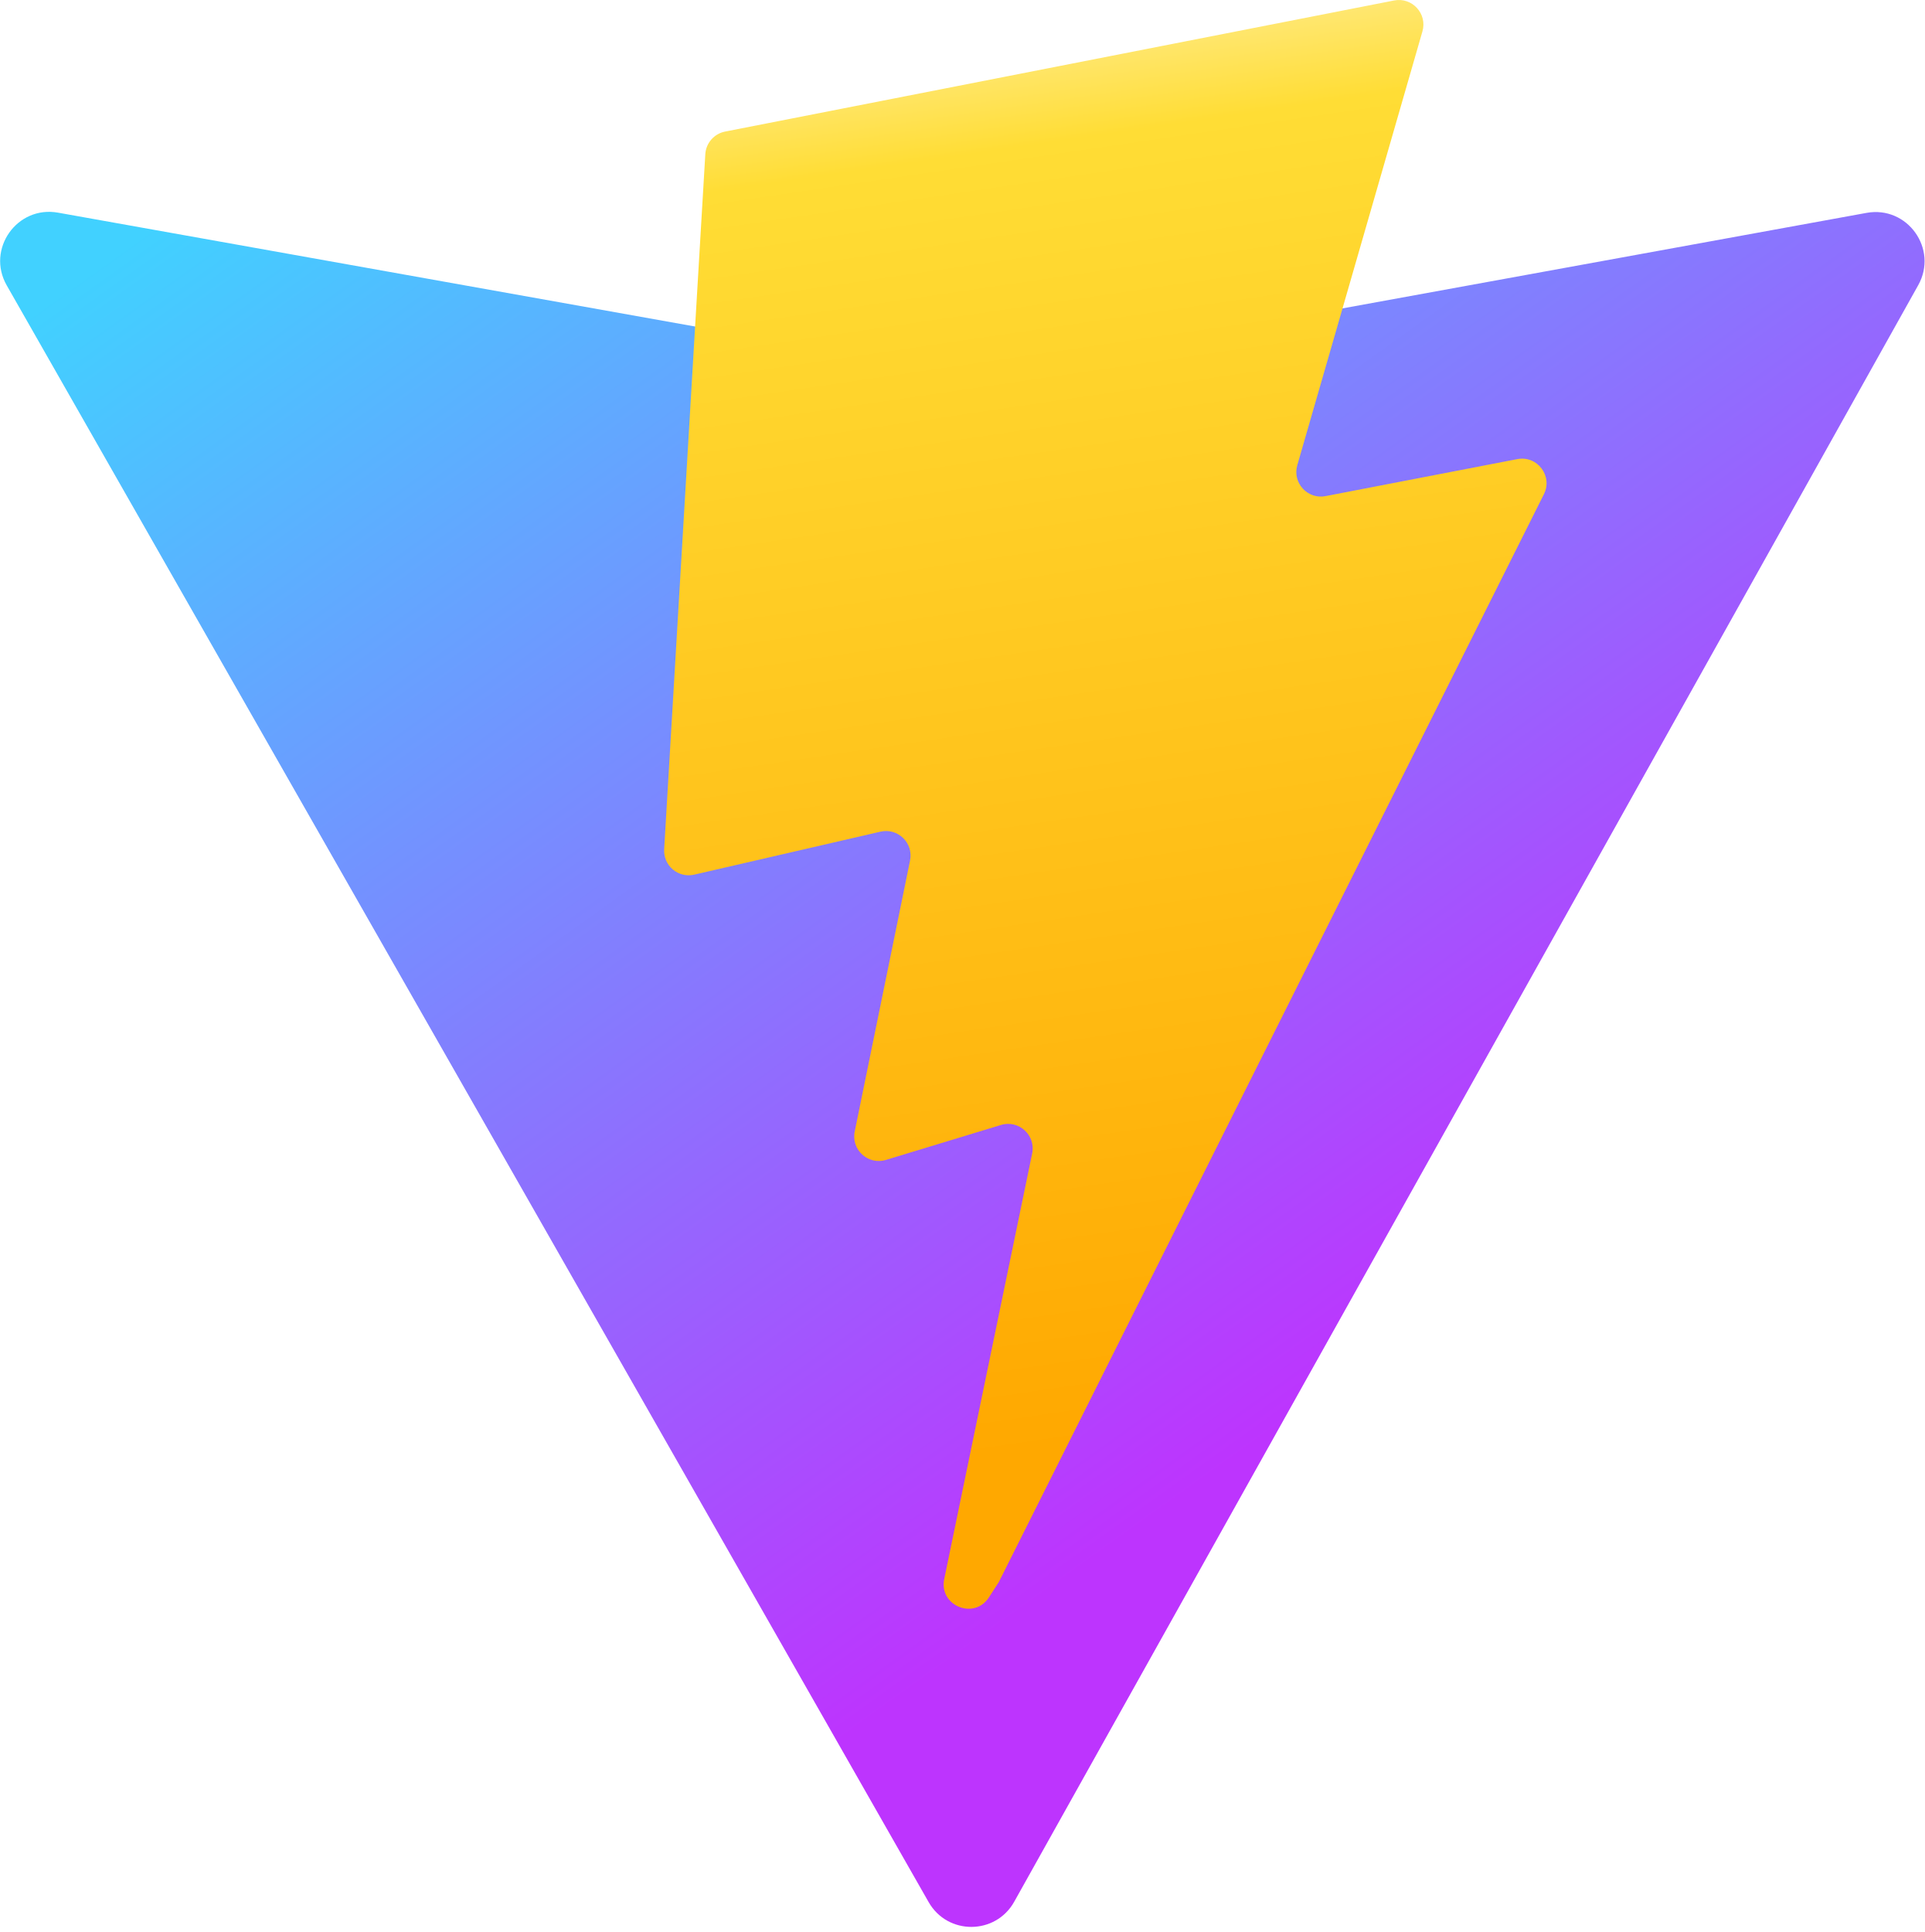
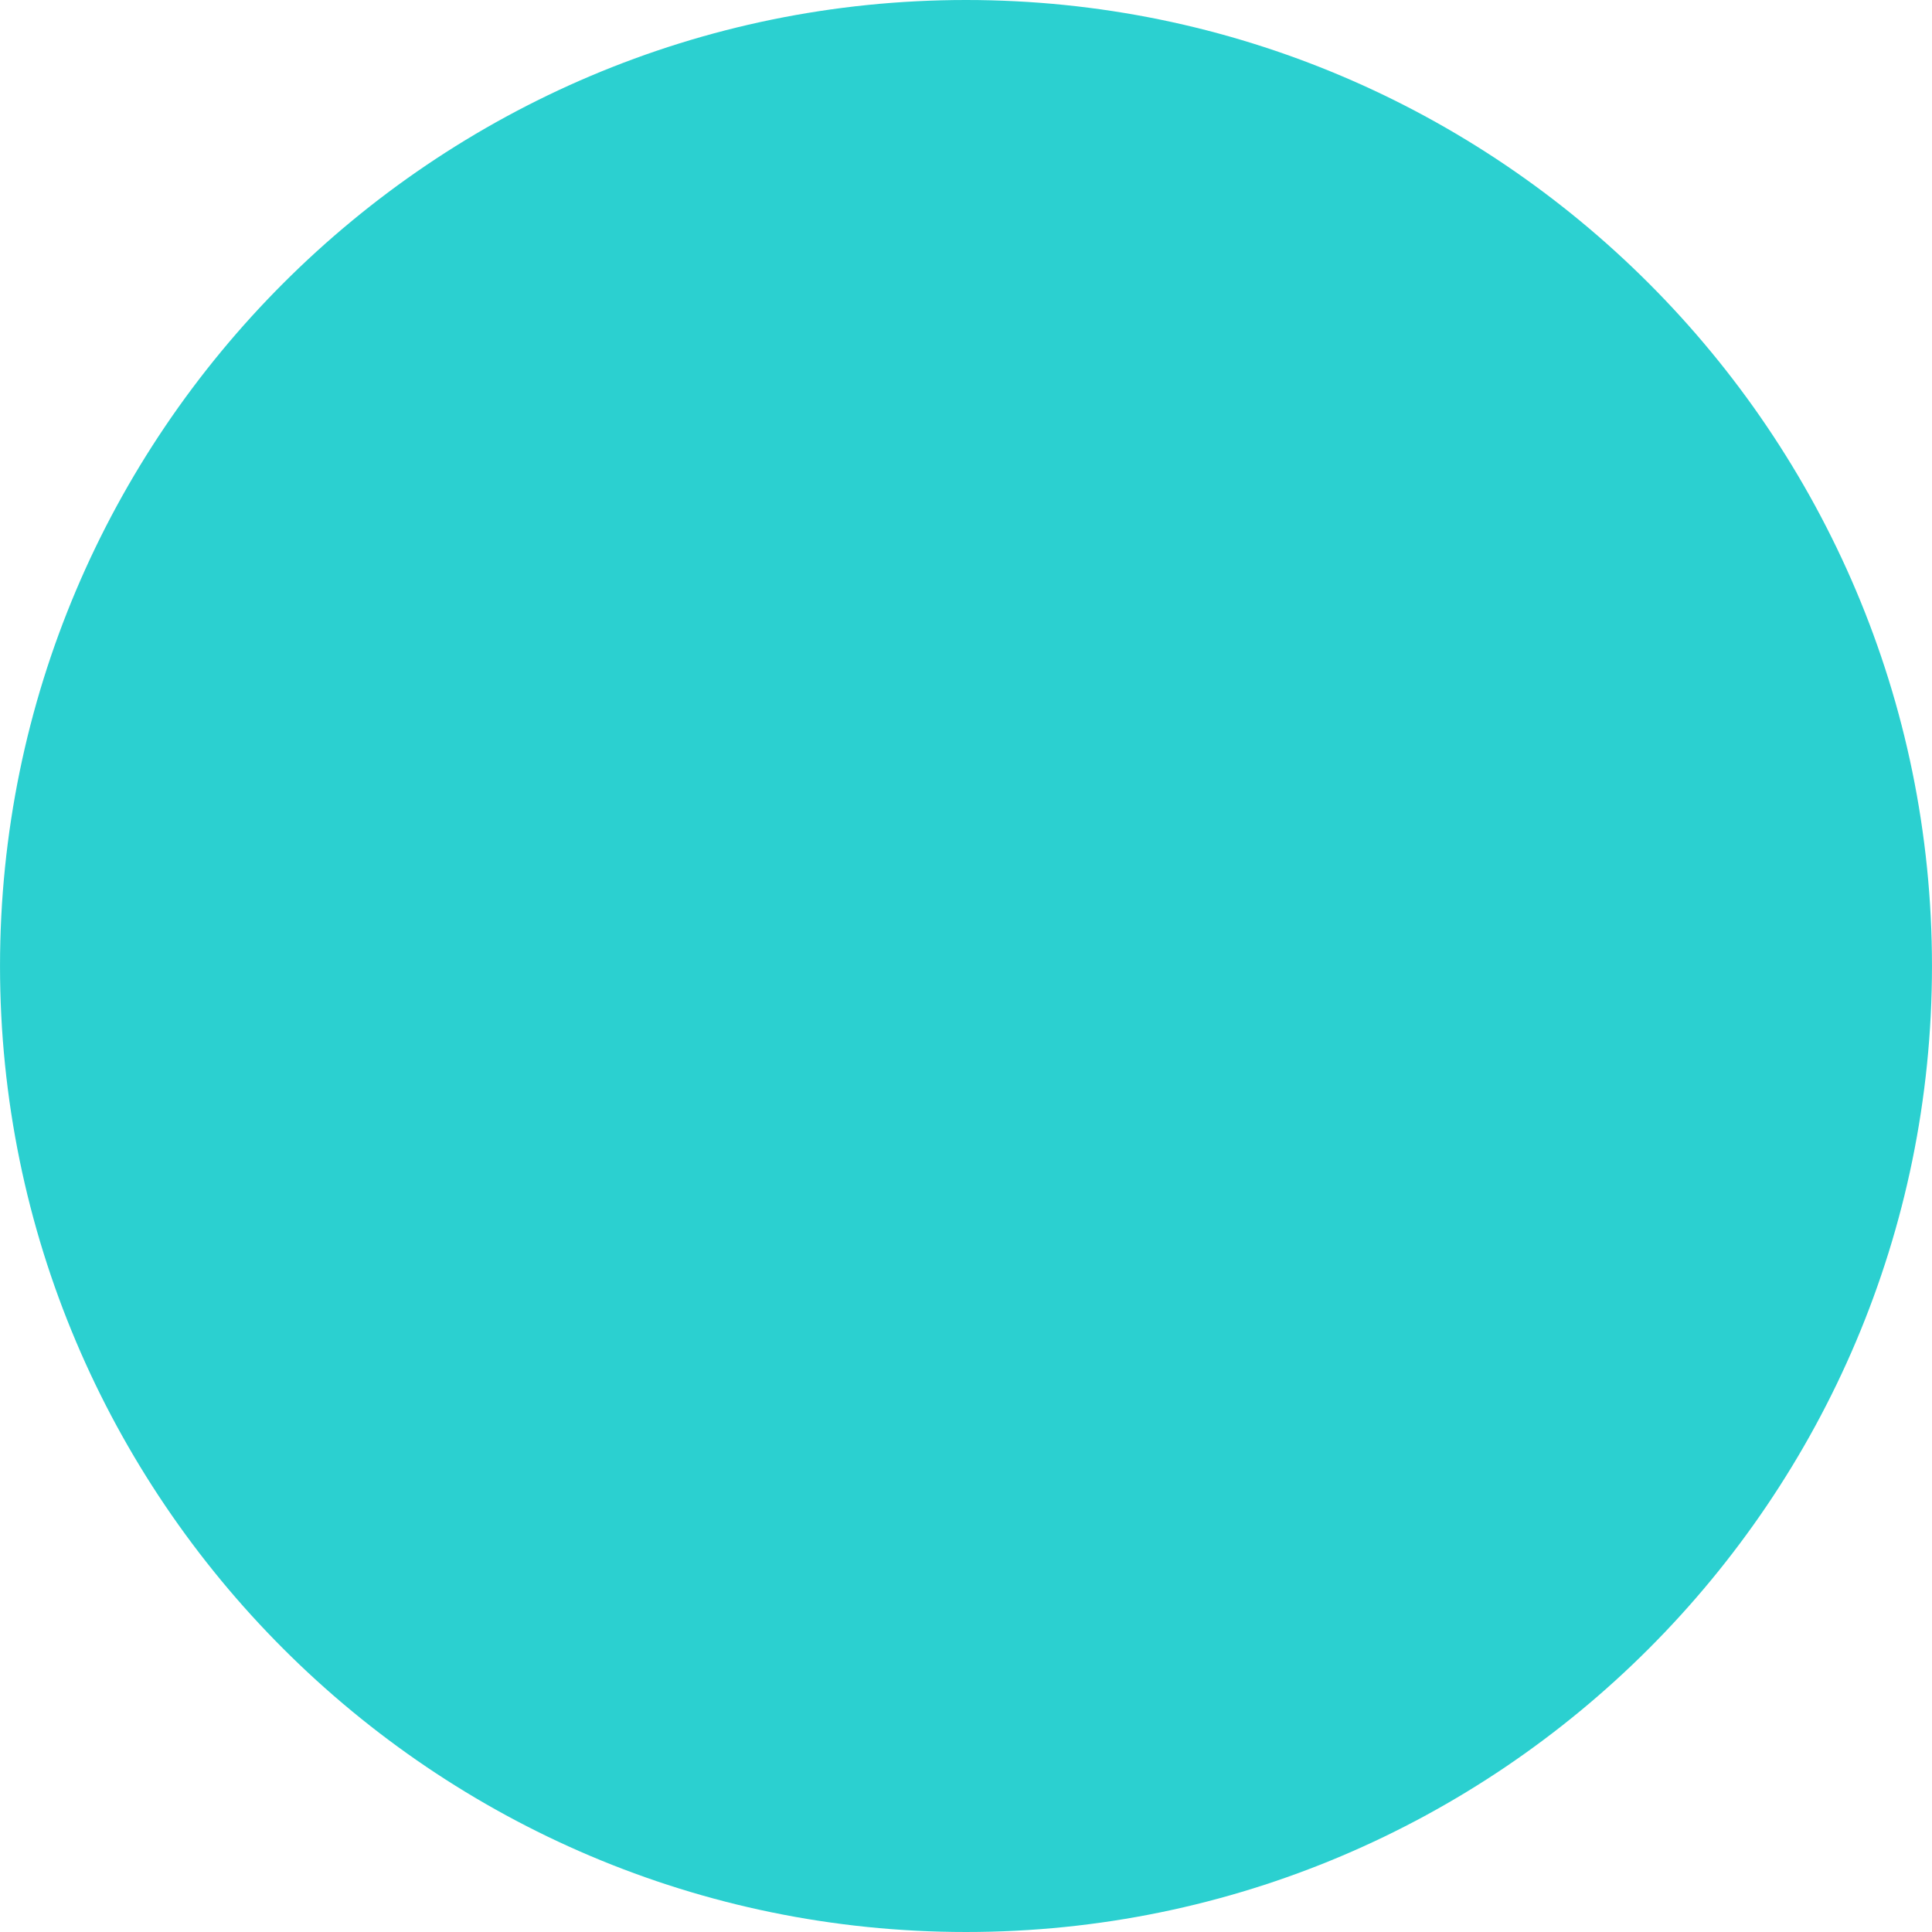
- <svg xmlns="http://www.w3.org/2000/svg" aria-hidden="true" role="img" class="iconify iconify--logos" width="31.88" height="32" preserveAspectRatio="xMidYMid meet" viewBox="0 0 256 257">
-   <defs>
-     <linearGradient id="IconifyId1813088fe1fbc01fb466" x1="-.828%" x2="57.636%" y1="7.652%" y2="78.411%">
-       <stop offset="0%" stop-color="#41D1FF" />
-       <stop offset="100%" stop-color="#BD34FE" />
-     </linearGradient>
-     <linearGradient id="IconifyId1813088fe1fbc01fb467" x1="43.376%" x2="50.316%" y1="2.242%" y2="89.03%">
-       <stop offset="0%" stop-color="#FFEA83" />
-       <stop offset="8.333%" stop-color="#FFDD35" />
-       <stop offset="100%" stop-color="#FFA800" />
-     </linearGradient>
-   </defs>
-   <path fill="url(#IconifyId1813088fe1fbc01fb466)" d="M255.153 37.938L134.897 252.976c-2.483 4.44-8.862 4.466-11.382.048L.875 37.958c-2.746-4.814 1.371-10.646 6.827-9.67l120.385 21.517a6.537 6.537 0 0 0 2.322-.004l117.867-21.483c5.438-.991 9.574 4.796 6.877 9.62Z" />
-   <path fill="url(#IconifyId1813088fe1fbc01fb467)" d="M185.432.063L96.44 17.501a3.268 3.268 0 0 0-2.634 3.014l-5.474 92.456a3.268 3.268 0 0 0 3.997 3.378l24.777-5.718c2.318-.535 4.413 1.507 3.936 3.838l-7.361 36.047c-.495 2.426 1.782 4.5 4.151 3.78l15.304-4.649c2.372-.72 4.652 1.36 4.15 3.788l-11.698 56.621c-.732 3.542 3.979 5.473 5.943 2.437l1.313-2.028l72.516-144.72c1.215-2.423-.88-5.186-3.54-4.672l-25.505 4.922c-2.396.462-4.435-1.77-3.759-4.114l16.646-57.705c.677-2.35-1.37-4.583-3.769-4.113Z" />
+ <svg xmlns="http://www.w3.org/2000/svg" height="800px" width="800px" version="1.1" id="Capa_1" viewBox="0 0 451.827 451.827" xml:space="preserve">
+   <g>
+     <g>
+       <path style="fill:#2bd0d0;" d="M225.922,0C101.351,0,0.004,101.347,0.004,225.917s101.347,225.909,225.917,225.909    c124.554,0,225.901-101.347,225.901-225.909C451.823,101.347,350.476,0,225.922,0z" />
+     </g>
+   </g>
</svg>
